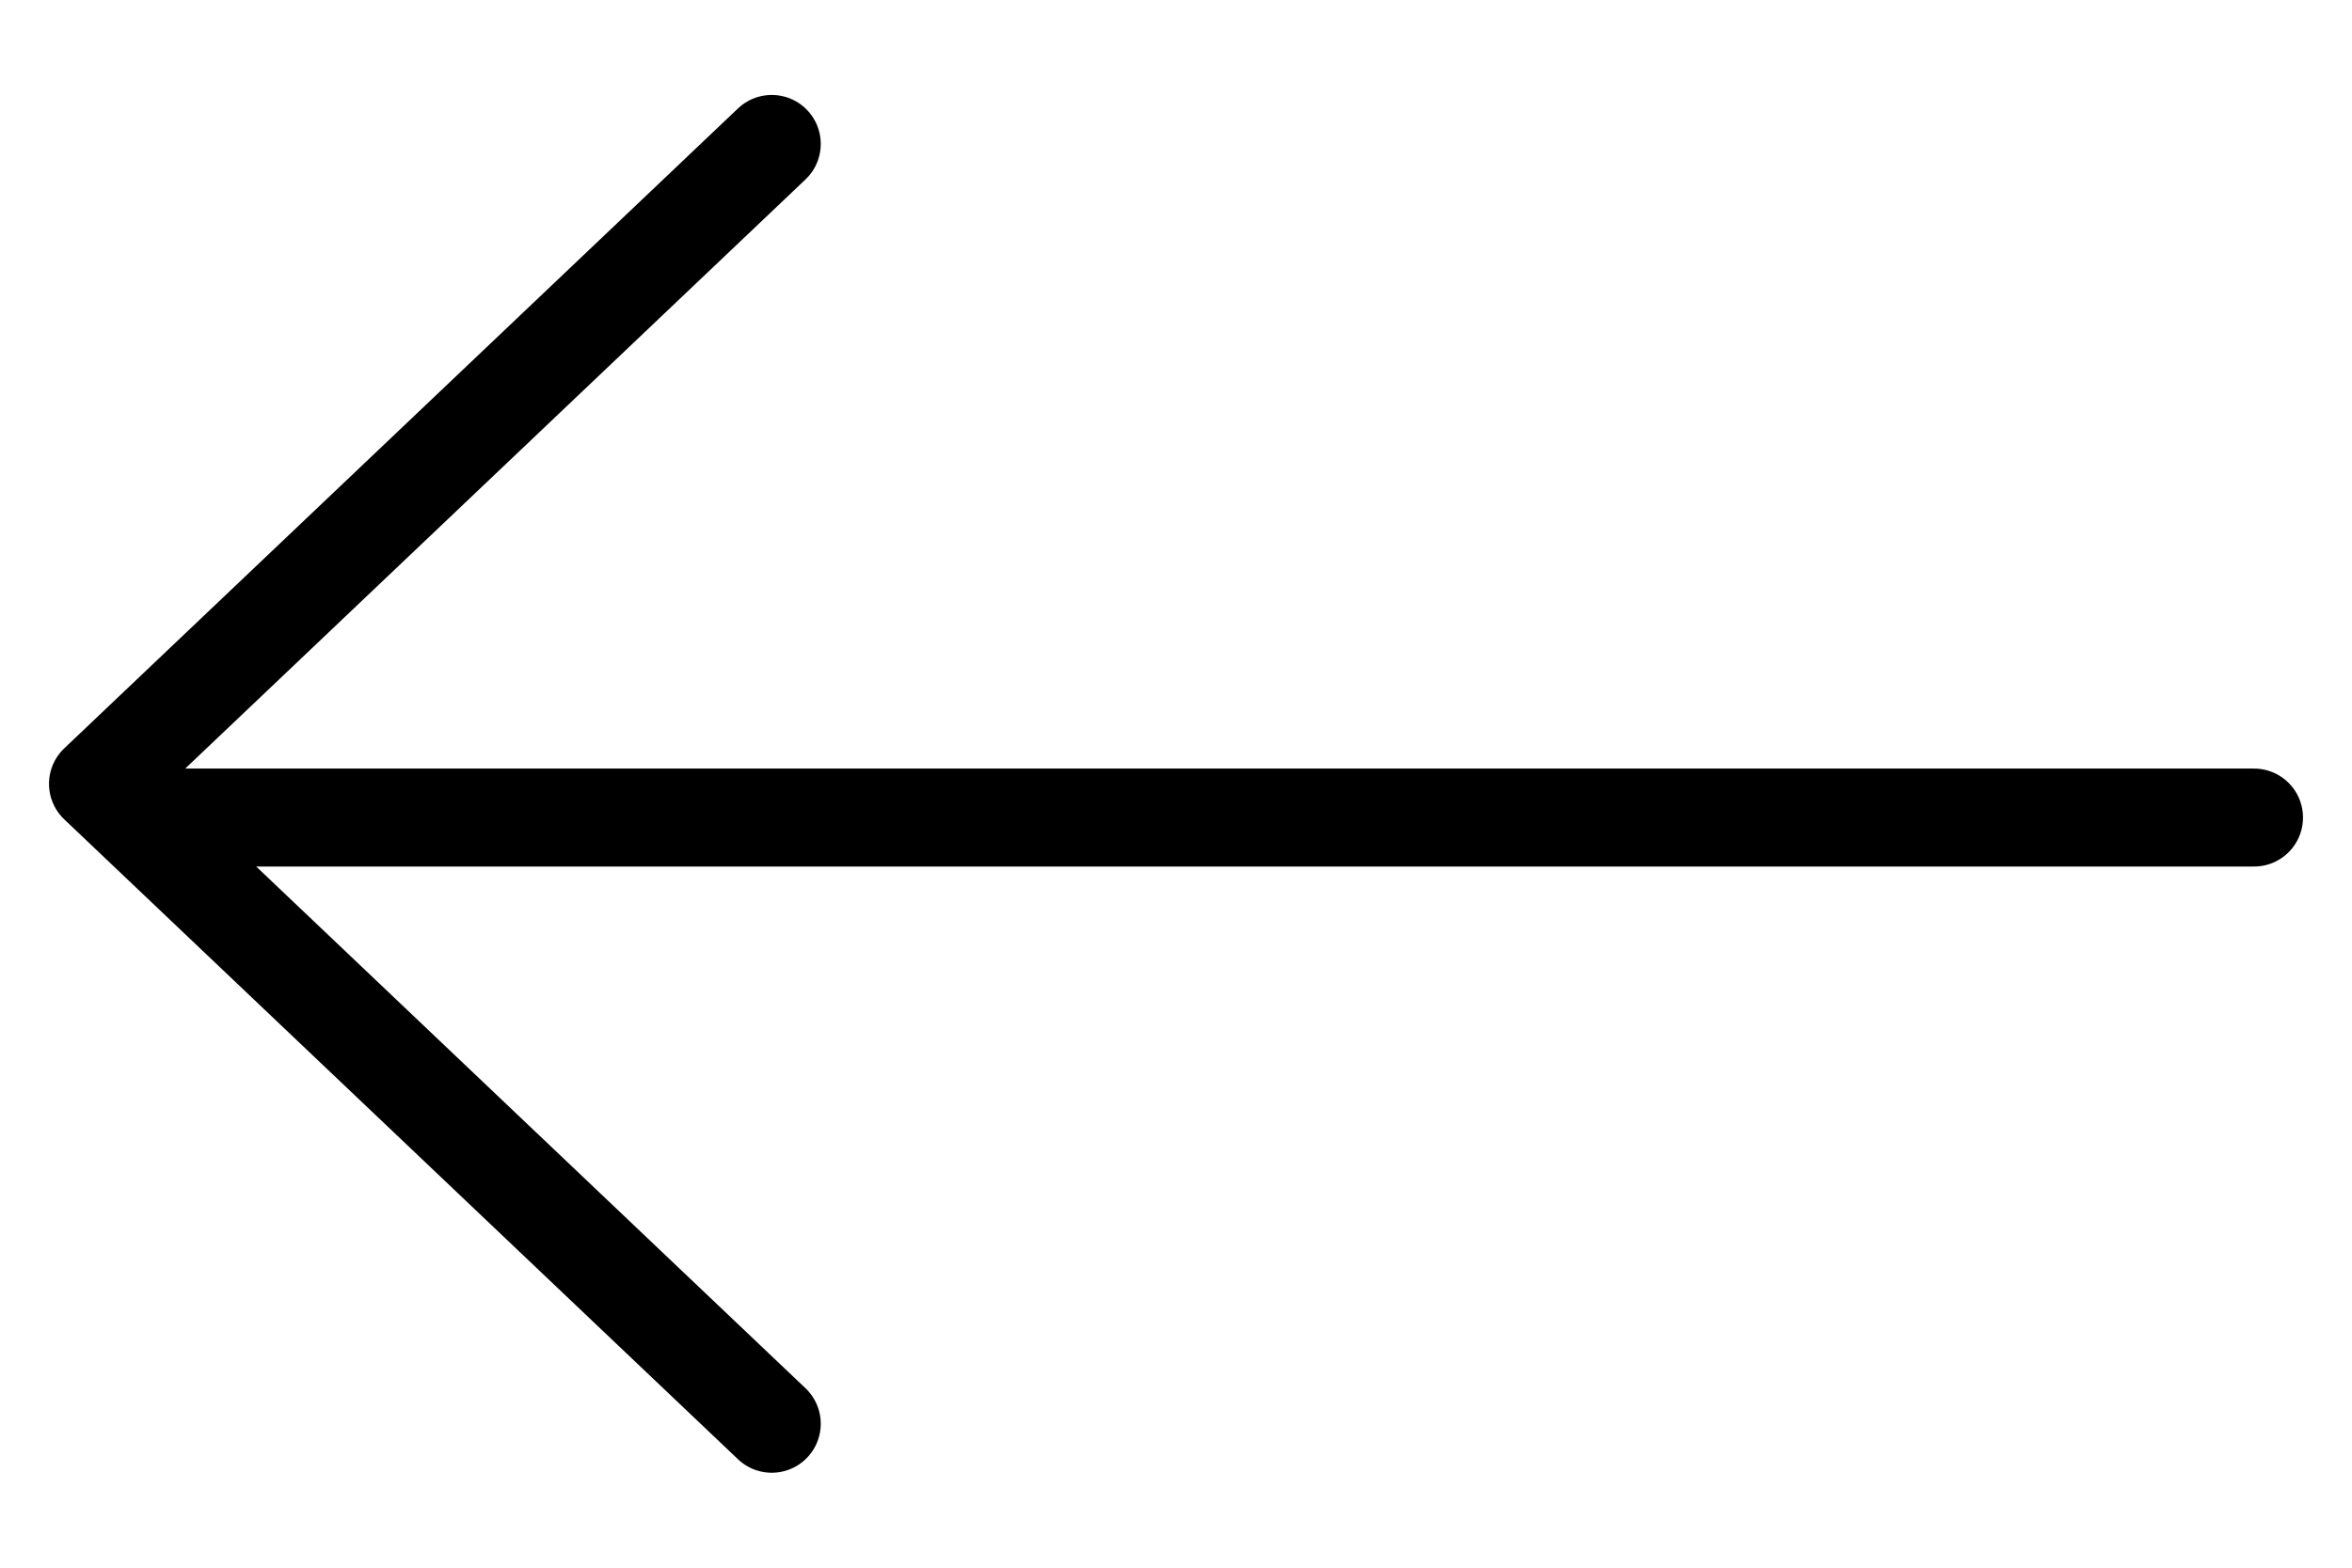
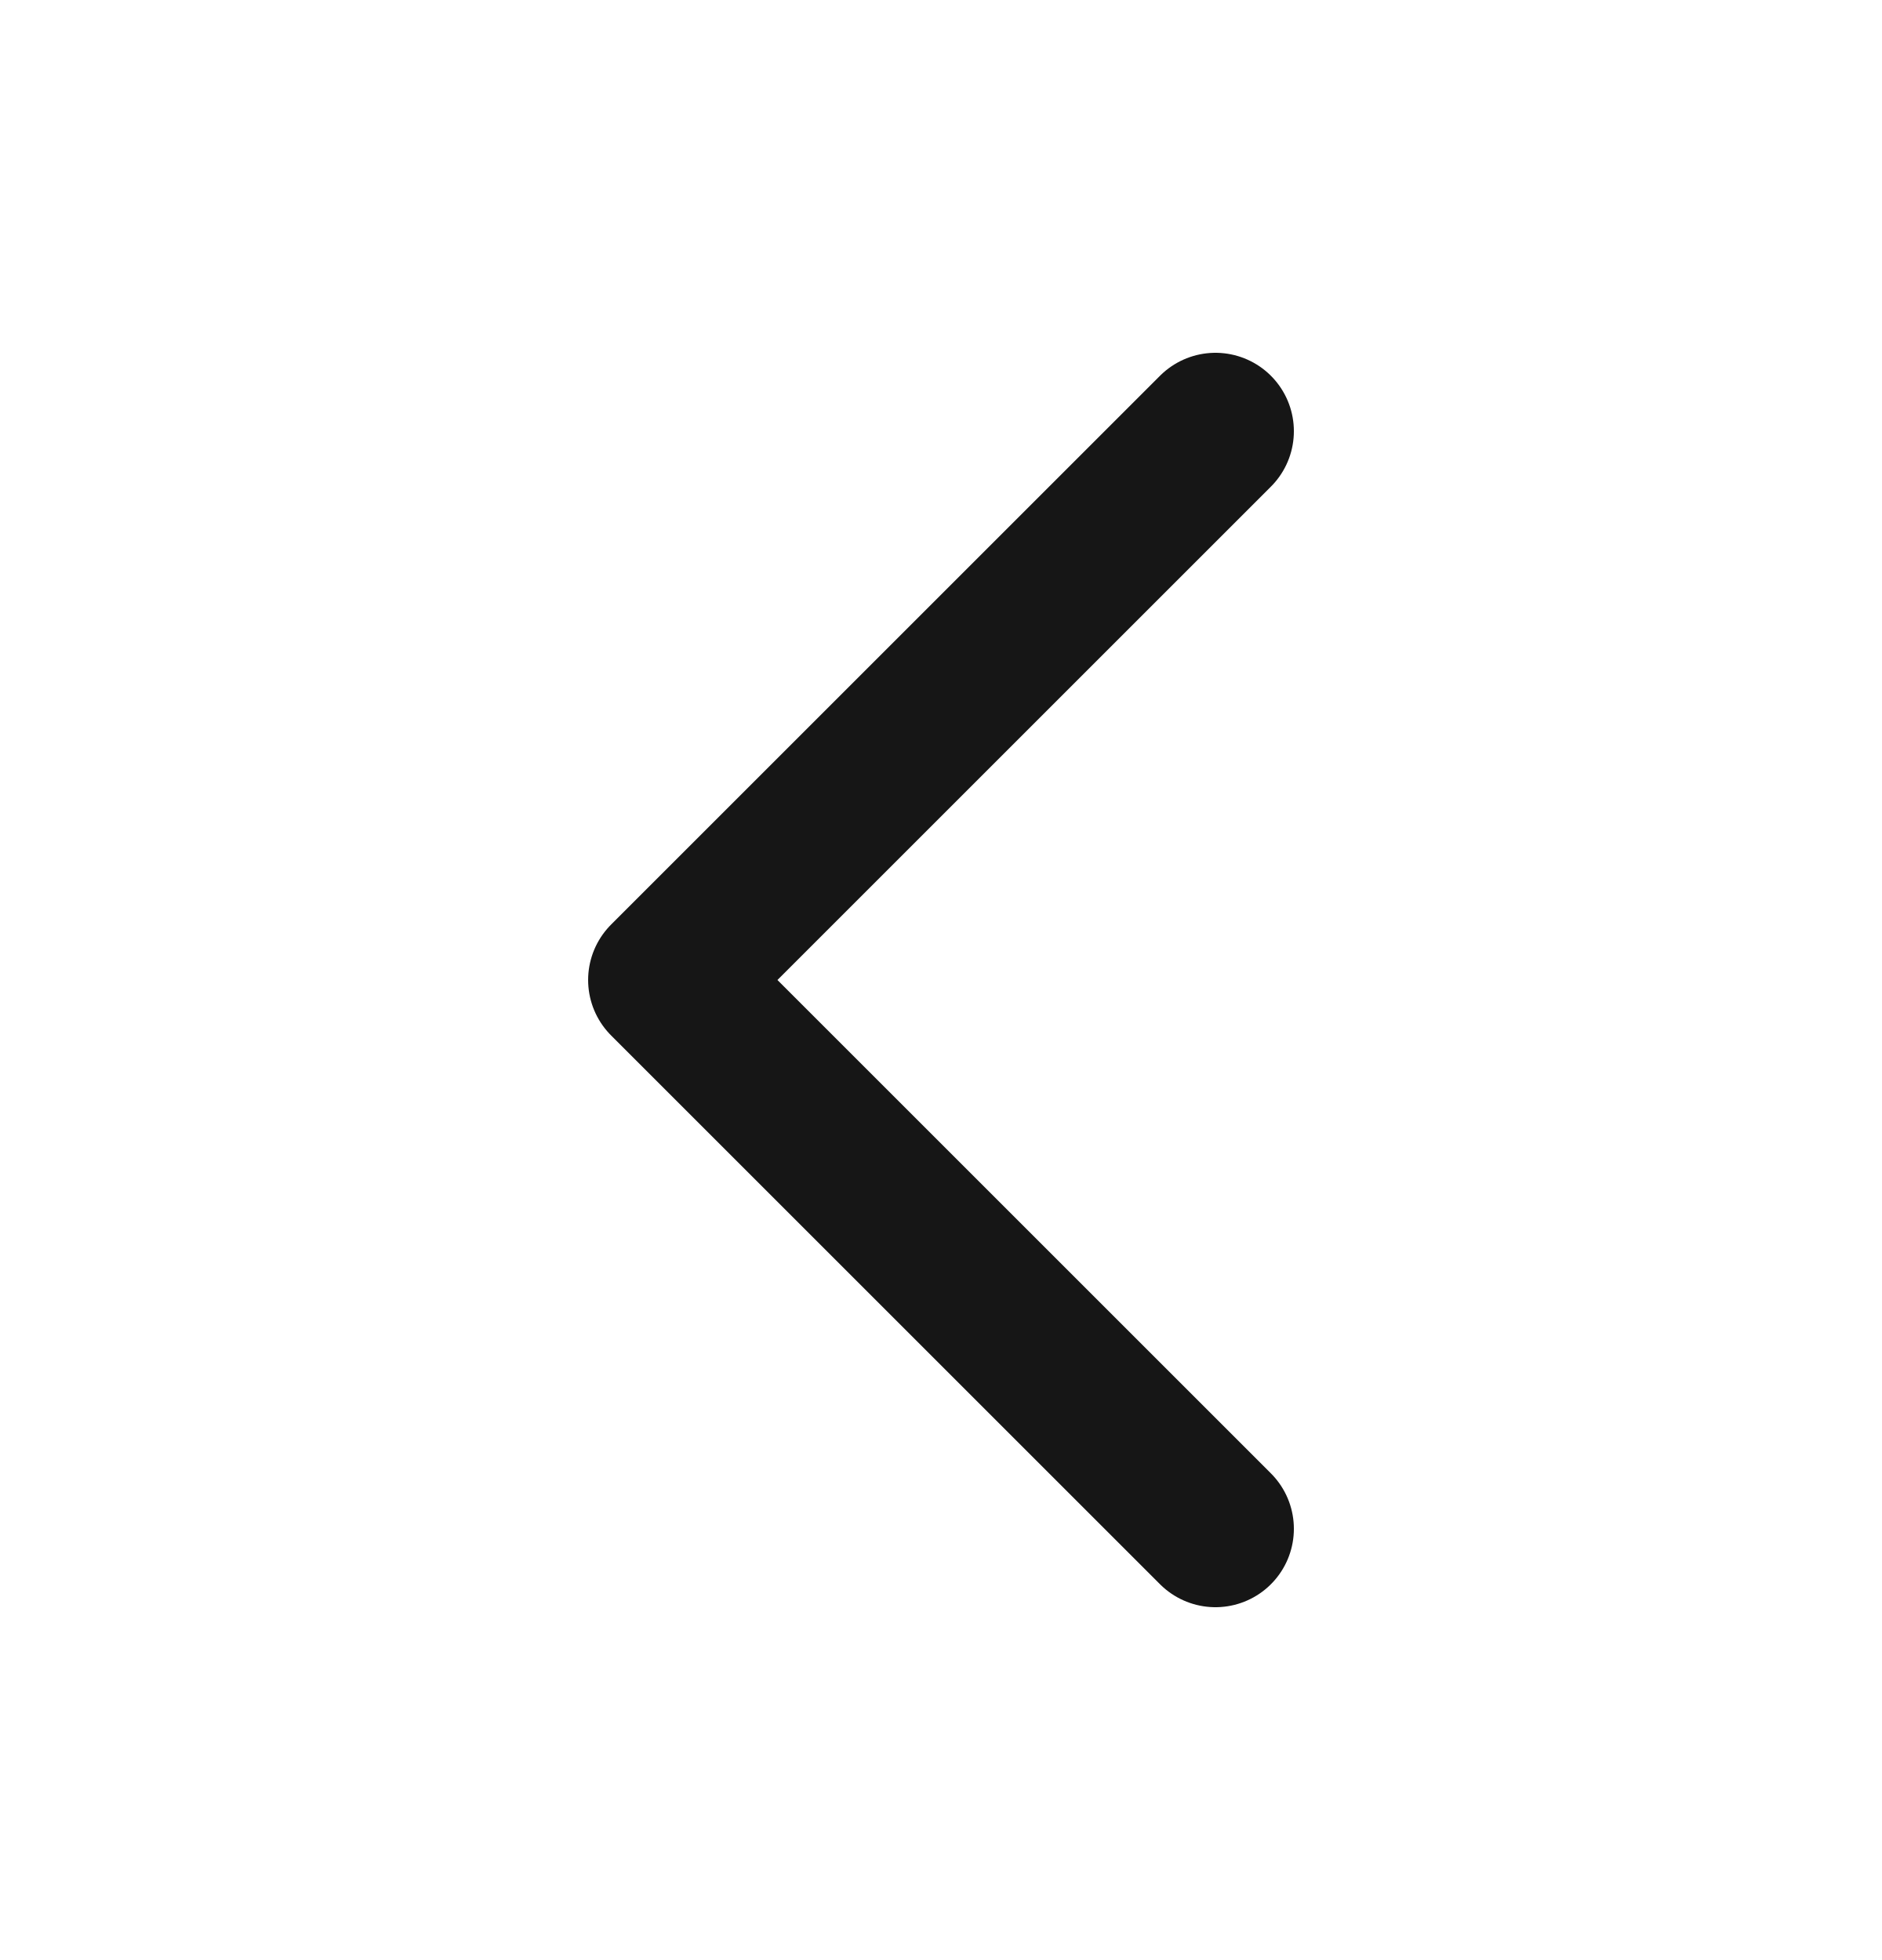
- <svg xmlns="http://www.w3.org/2000/svg" width="24" height="16" viewBox="0 0 24 16" fill="none">
-   <path d="M7.875 14.531L1 8L7.875 1.469" stroke="black" stroke-linecap="round" stroke-linejoin="round" />
-   <path d="M1.688 8.344H23" stroke="black" stroke-linecap="round" stroke-linejoin="round" />
+ <svg xmlns="http://www.w3.org/2000/svg" width="24" height="25" viewBox="0 0 24 25" fill="none">
+   <path d="M15.5 19.5L8.5 12.5L15.5 5.5" stroke="#161616" stroke-width="2" stroke-linecap="round" stroke-linejoin="round" />
</svg>
